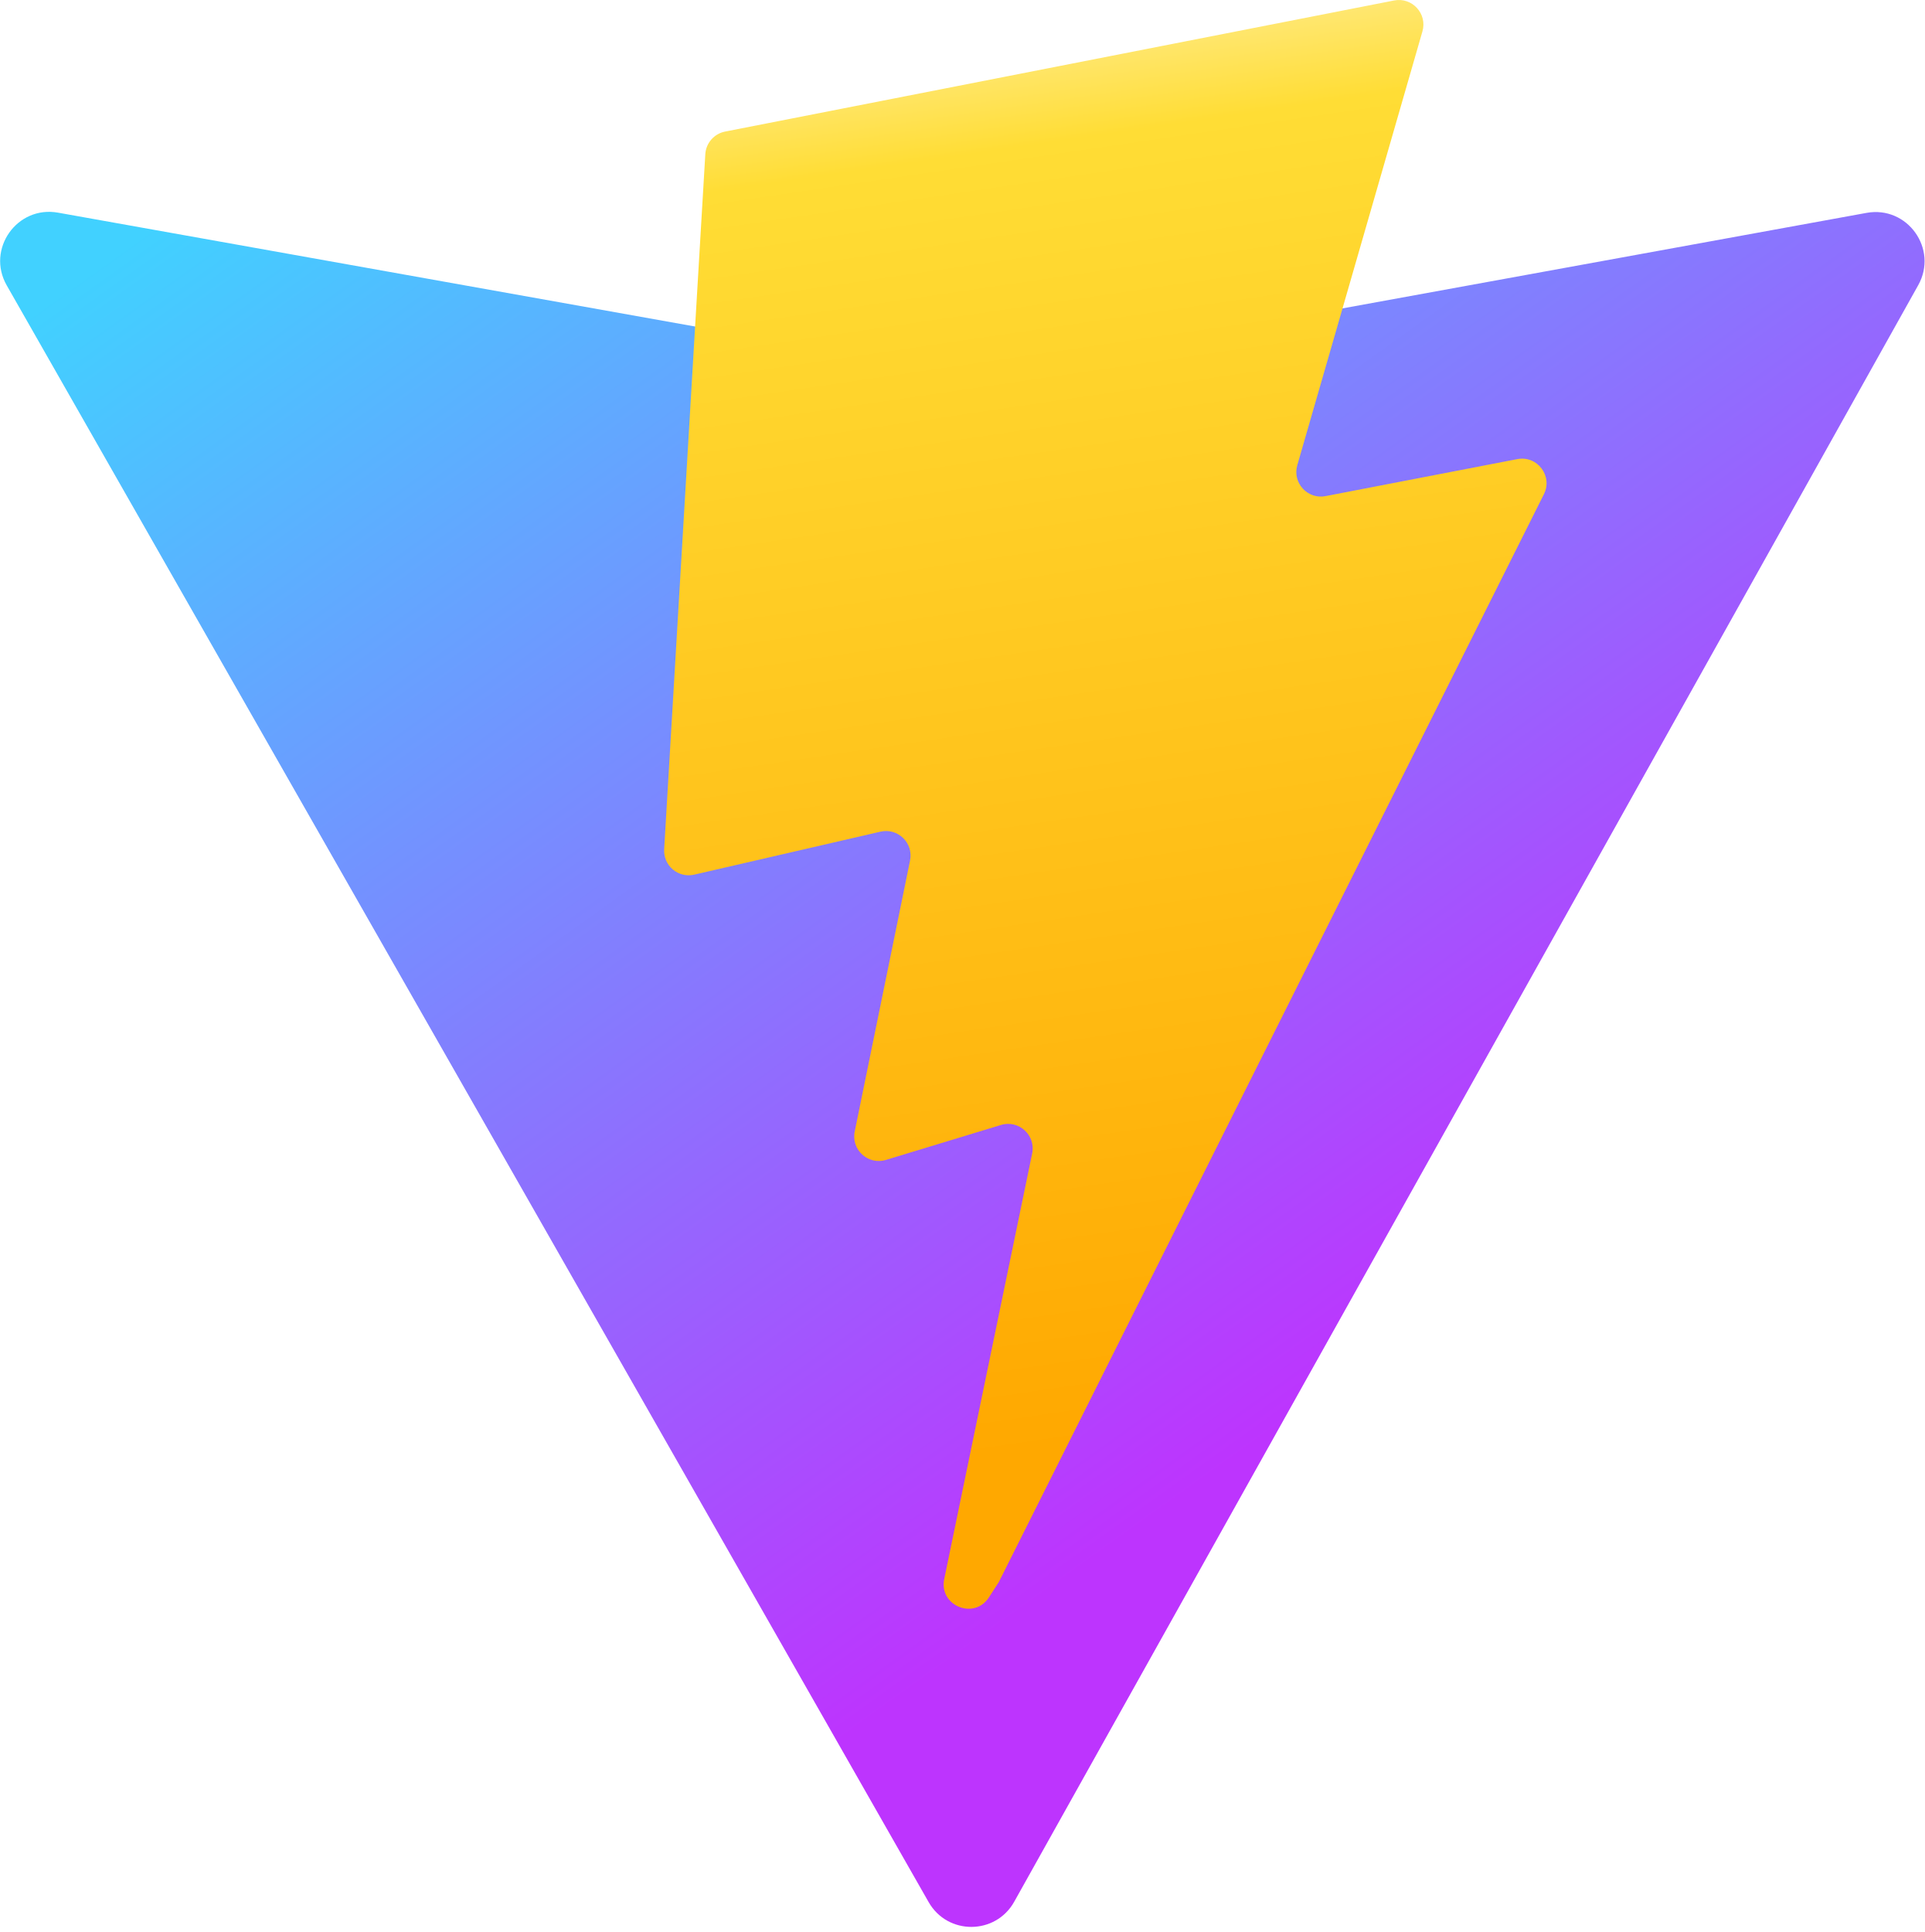
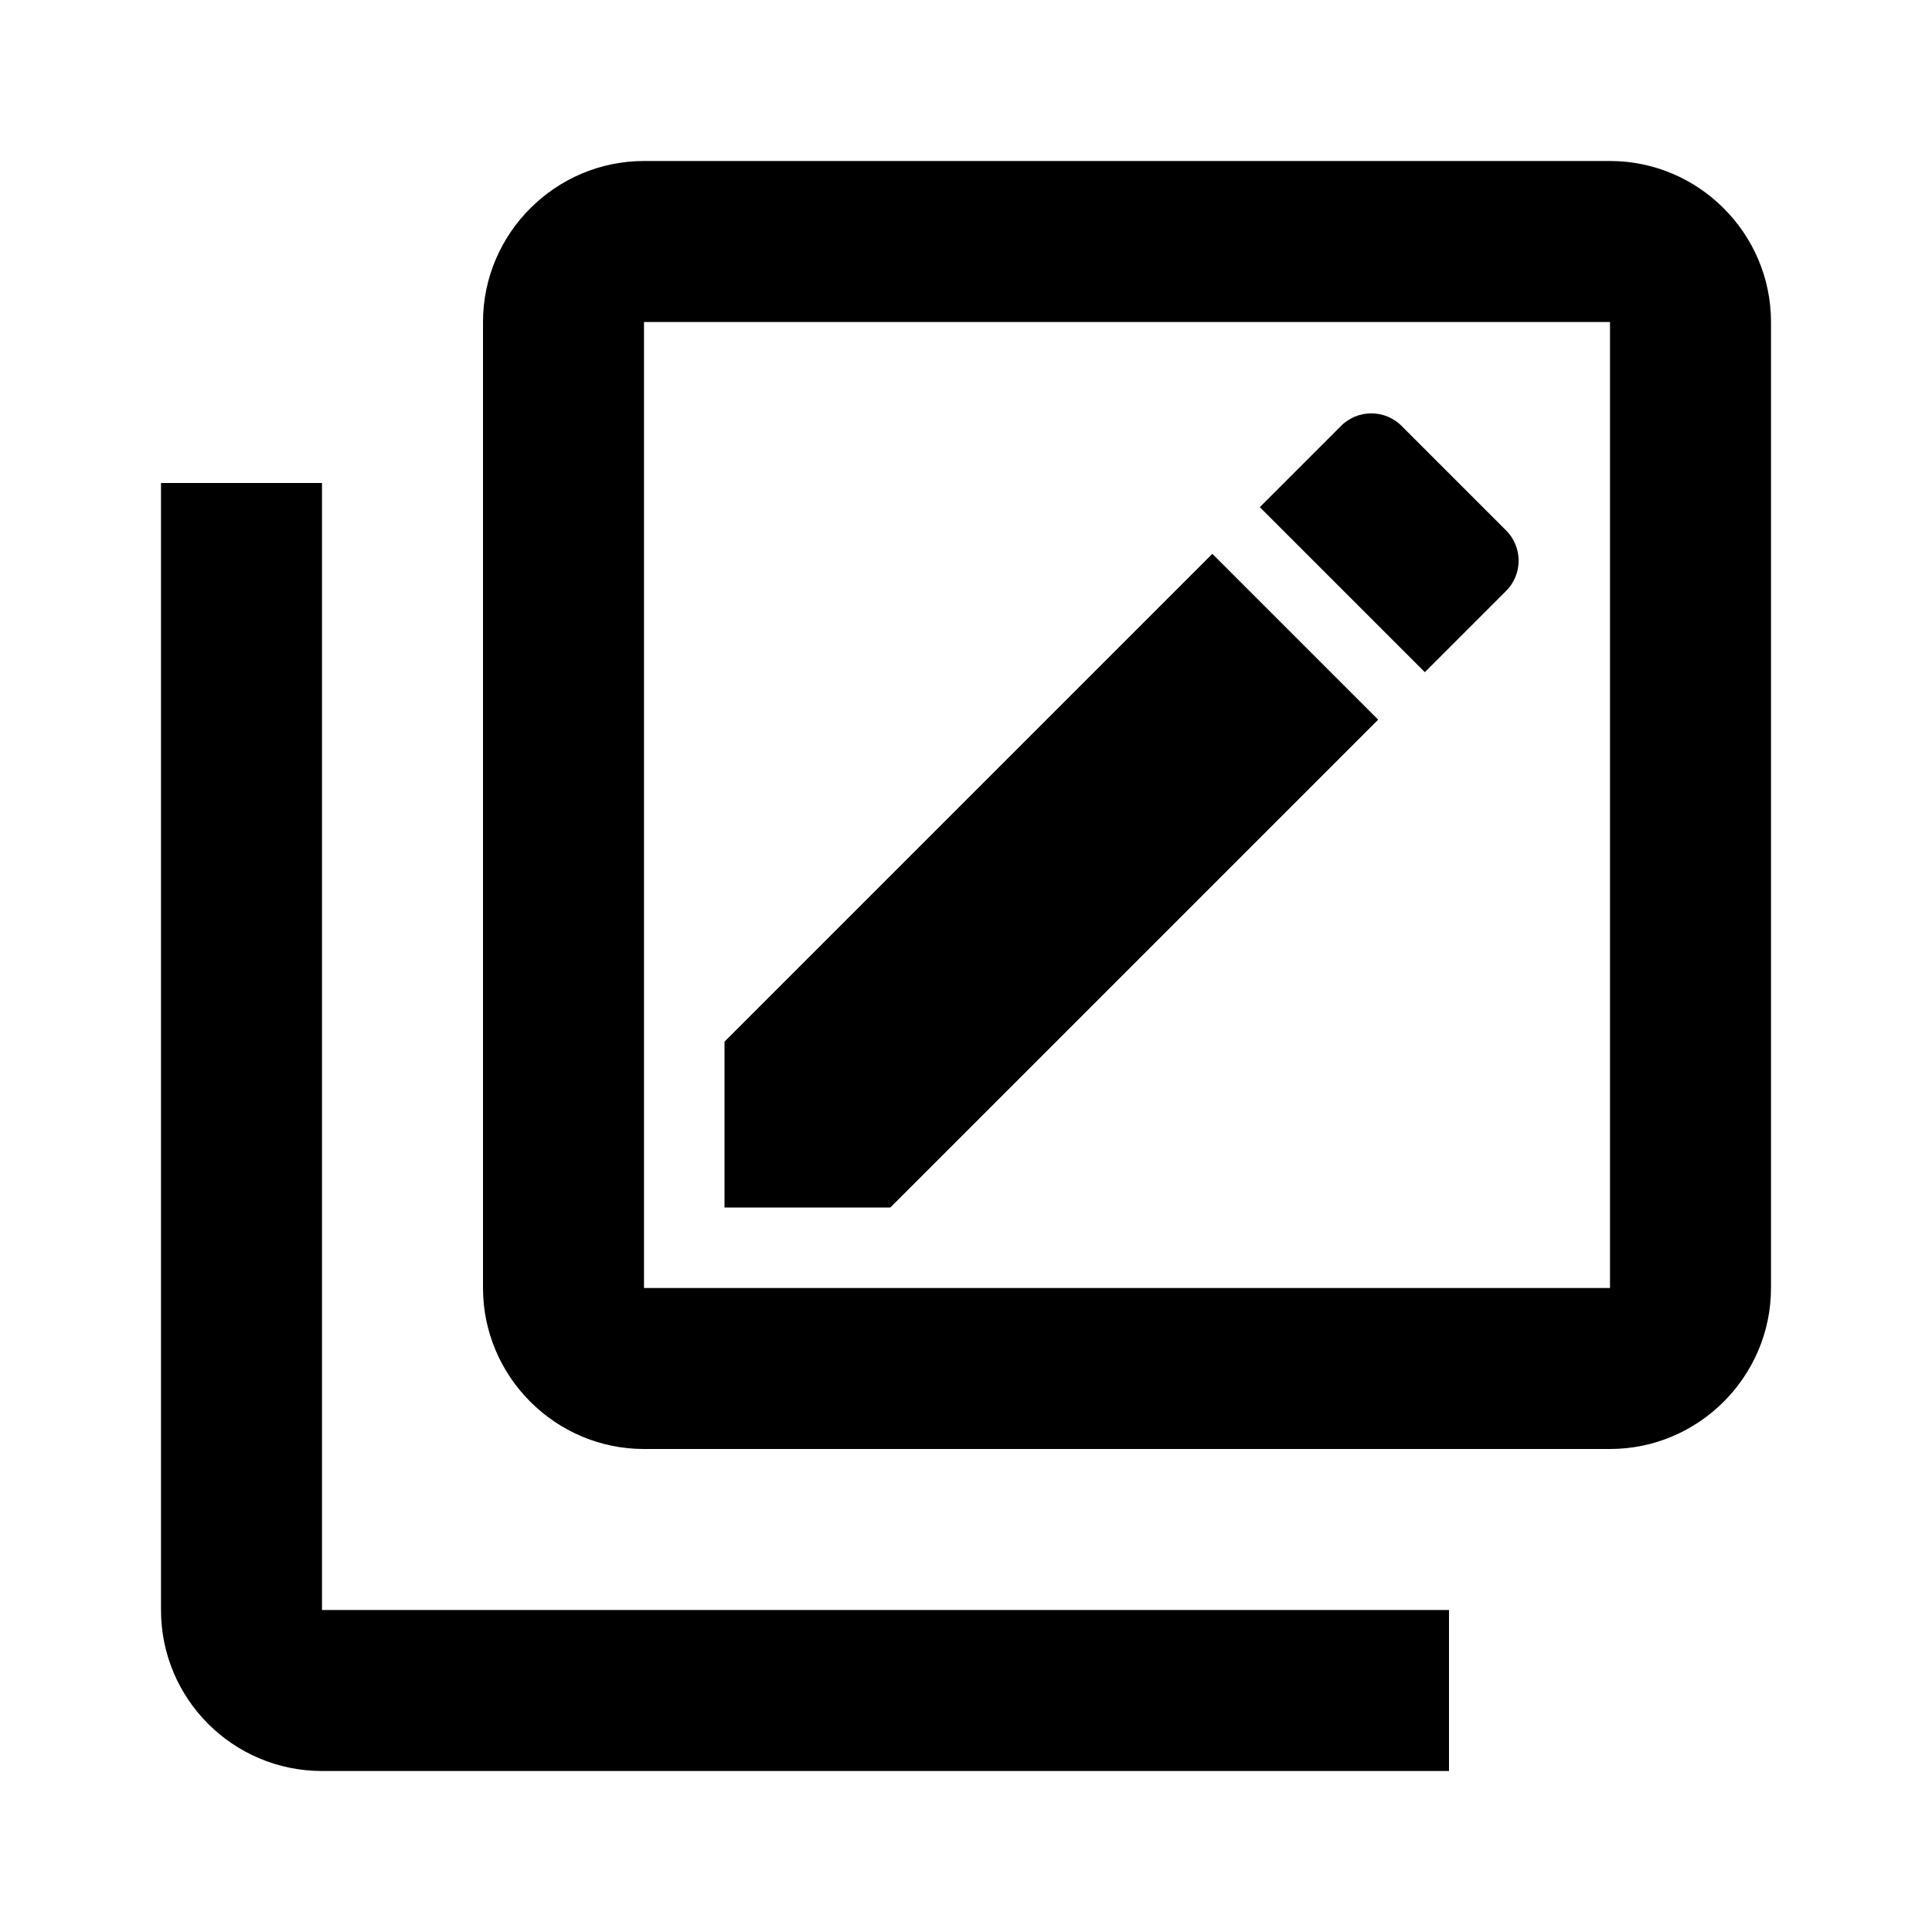
- <svg xmlns="http://www.w3.org/2000/svg" aria-hidden="true" role="img" class="iconify iconify--logos" width="31.88" height="32" preserveAspectRatio="xMidYMid meet" viewBox="0 0 256 257">
-   <defs>
-     <linearGradient id="IconifyId1813088fe1fbc01fb466" x1="-.828%" x2="57.636%" y1="7.652%" y2="78.411%">
-       <stop offset="0%" stop-color="#41D1FF" />
-       <stop offset="100%" stop-color="#BD34FE" />
-     </linearGradient>
-     <linearGradient id="IconifyId1813088fe1fbc01fb467" x1="43.376%" x2="50.316%" y1="2.242%" y2="89.03%">
-       <stop offset="0%" stop-color="#FFEA83" />
-       <stop offset="8.333%" stop-color="#FFDD35" />
-       <stop offset="100%" stop-color="#FFA800" />
-     </linearGradient>
-   </defs>
-   <path fill="url(#IconifyId1813088fe1fbc01fb466)" d="M255.153 37.938L134.897 252.976c-2.483 4.44-8.862 4.466-11.382.048L.875 37.958c-2.746-4.814 1.371-10.646 6.827-9.67l120.385 21.517a6.537 6.537 0 0 0 2.322-.004l117.867-21.483c5.438-.991 9.574 4.796 6.877 9.62Z" />
-   <path fill="url(#IconifyId1813088fe1fbc01fb467)" d="M185.432.063L96.44 17.501a3.268 3.268 0 0 0-2.634 3.014l-5.474 92.456a3.268 3.268 0 0 0 3.997 3.378l24.777-5.718c2.318-.535 4.413 1.507 3.936 3.838l-7.361 36.047c-.495 2.426 1.782 4.5 4.151 3.78l15.304-4.649c2.372-.72 4.652 1.36 4.15 3.788l-11.698 56.621c-.732 3.542 3.979 5.473 5.943 2.437l1.313-2.028l72.516-144.72c1.215-2.423-.88-5.186-3.54-4.672l-25.505 4.922c-2.396.462-4.435-1.77-3.759-4.114l16.646-57.705c.677-2.35-1.37-4.583-3.769-4.113Z" />
+ <svg xmlns="http://www.w3.org/2000/svg" viewBox="0 0 24 24">
+   <path d="M4 6H2V20C2 21.11 2.9 22 4 22H18V20H4V6M18.7 7.35L17.7 8.35L15.65 6.3L16.65 5.3C16.86 5.08 17.21 5.08 17.42 5.3L18.7 6.58C18.92 6.79 18.92 7.14 18.7 7.35M9 12.94L15.06 6.88L17.12 8.94L11.06 15H9V12.94M20 4L20 4L20 16L8 16L8 4H20M20 2H8C6.9 2 6 2.9 6 4V16C6 17.1 6.9 18 8 18H20C21.1 18 22 17.1 22 16V4C22 2.9 21.1 2 20 2Z" />
</svg>
